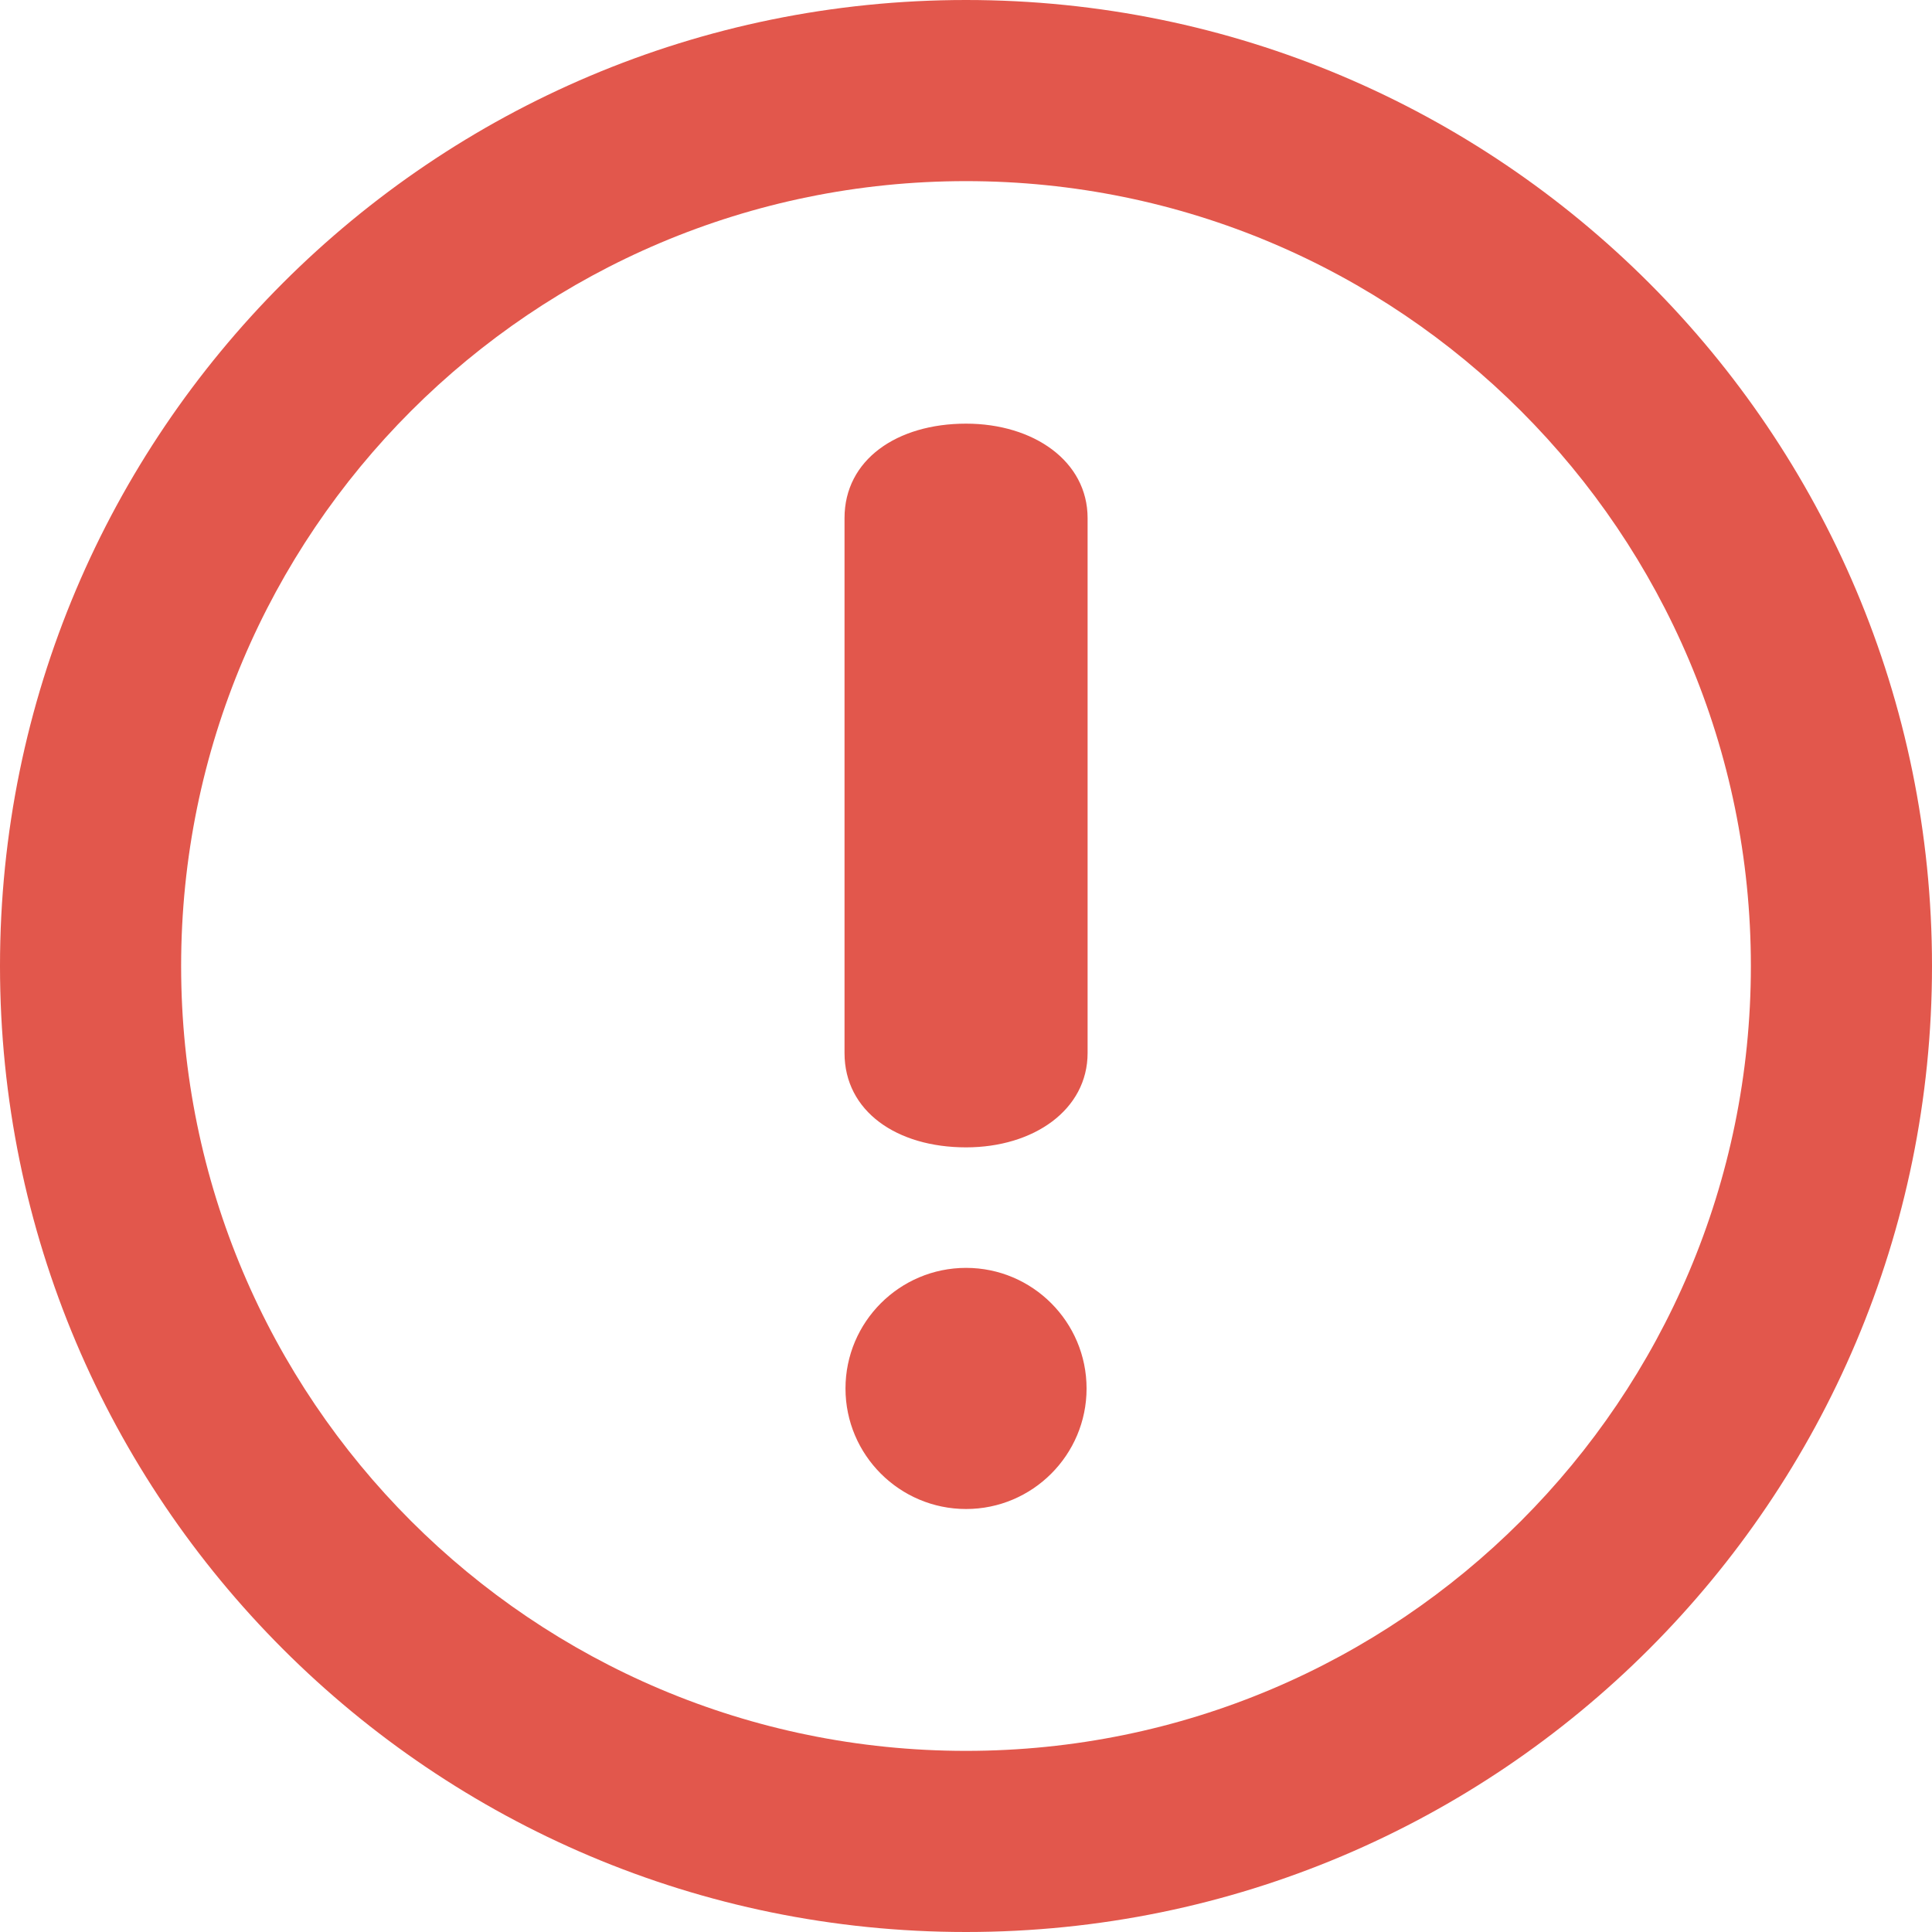
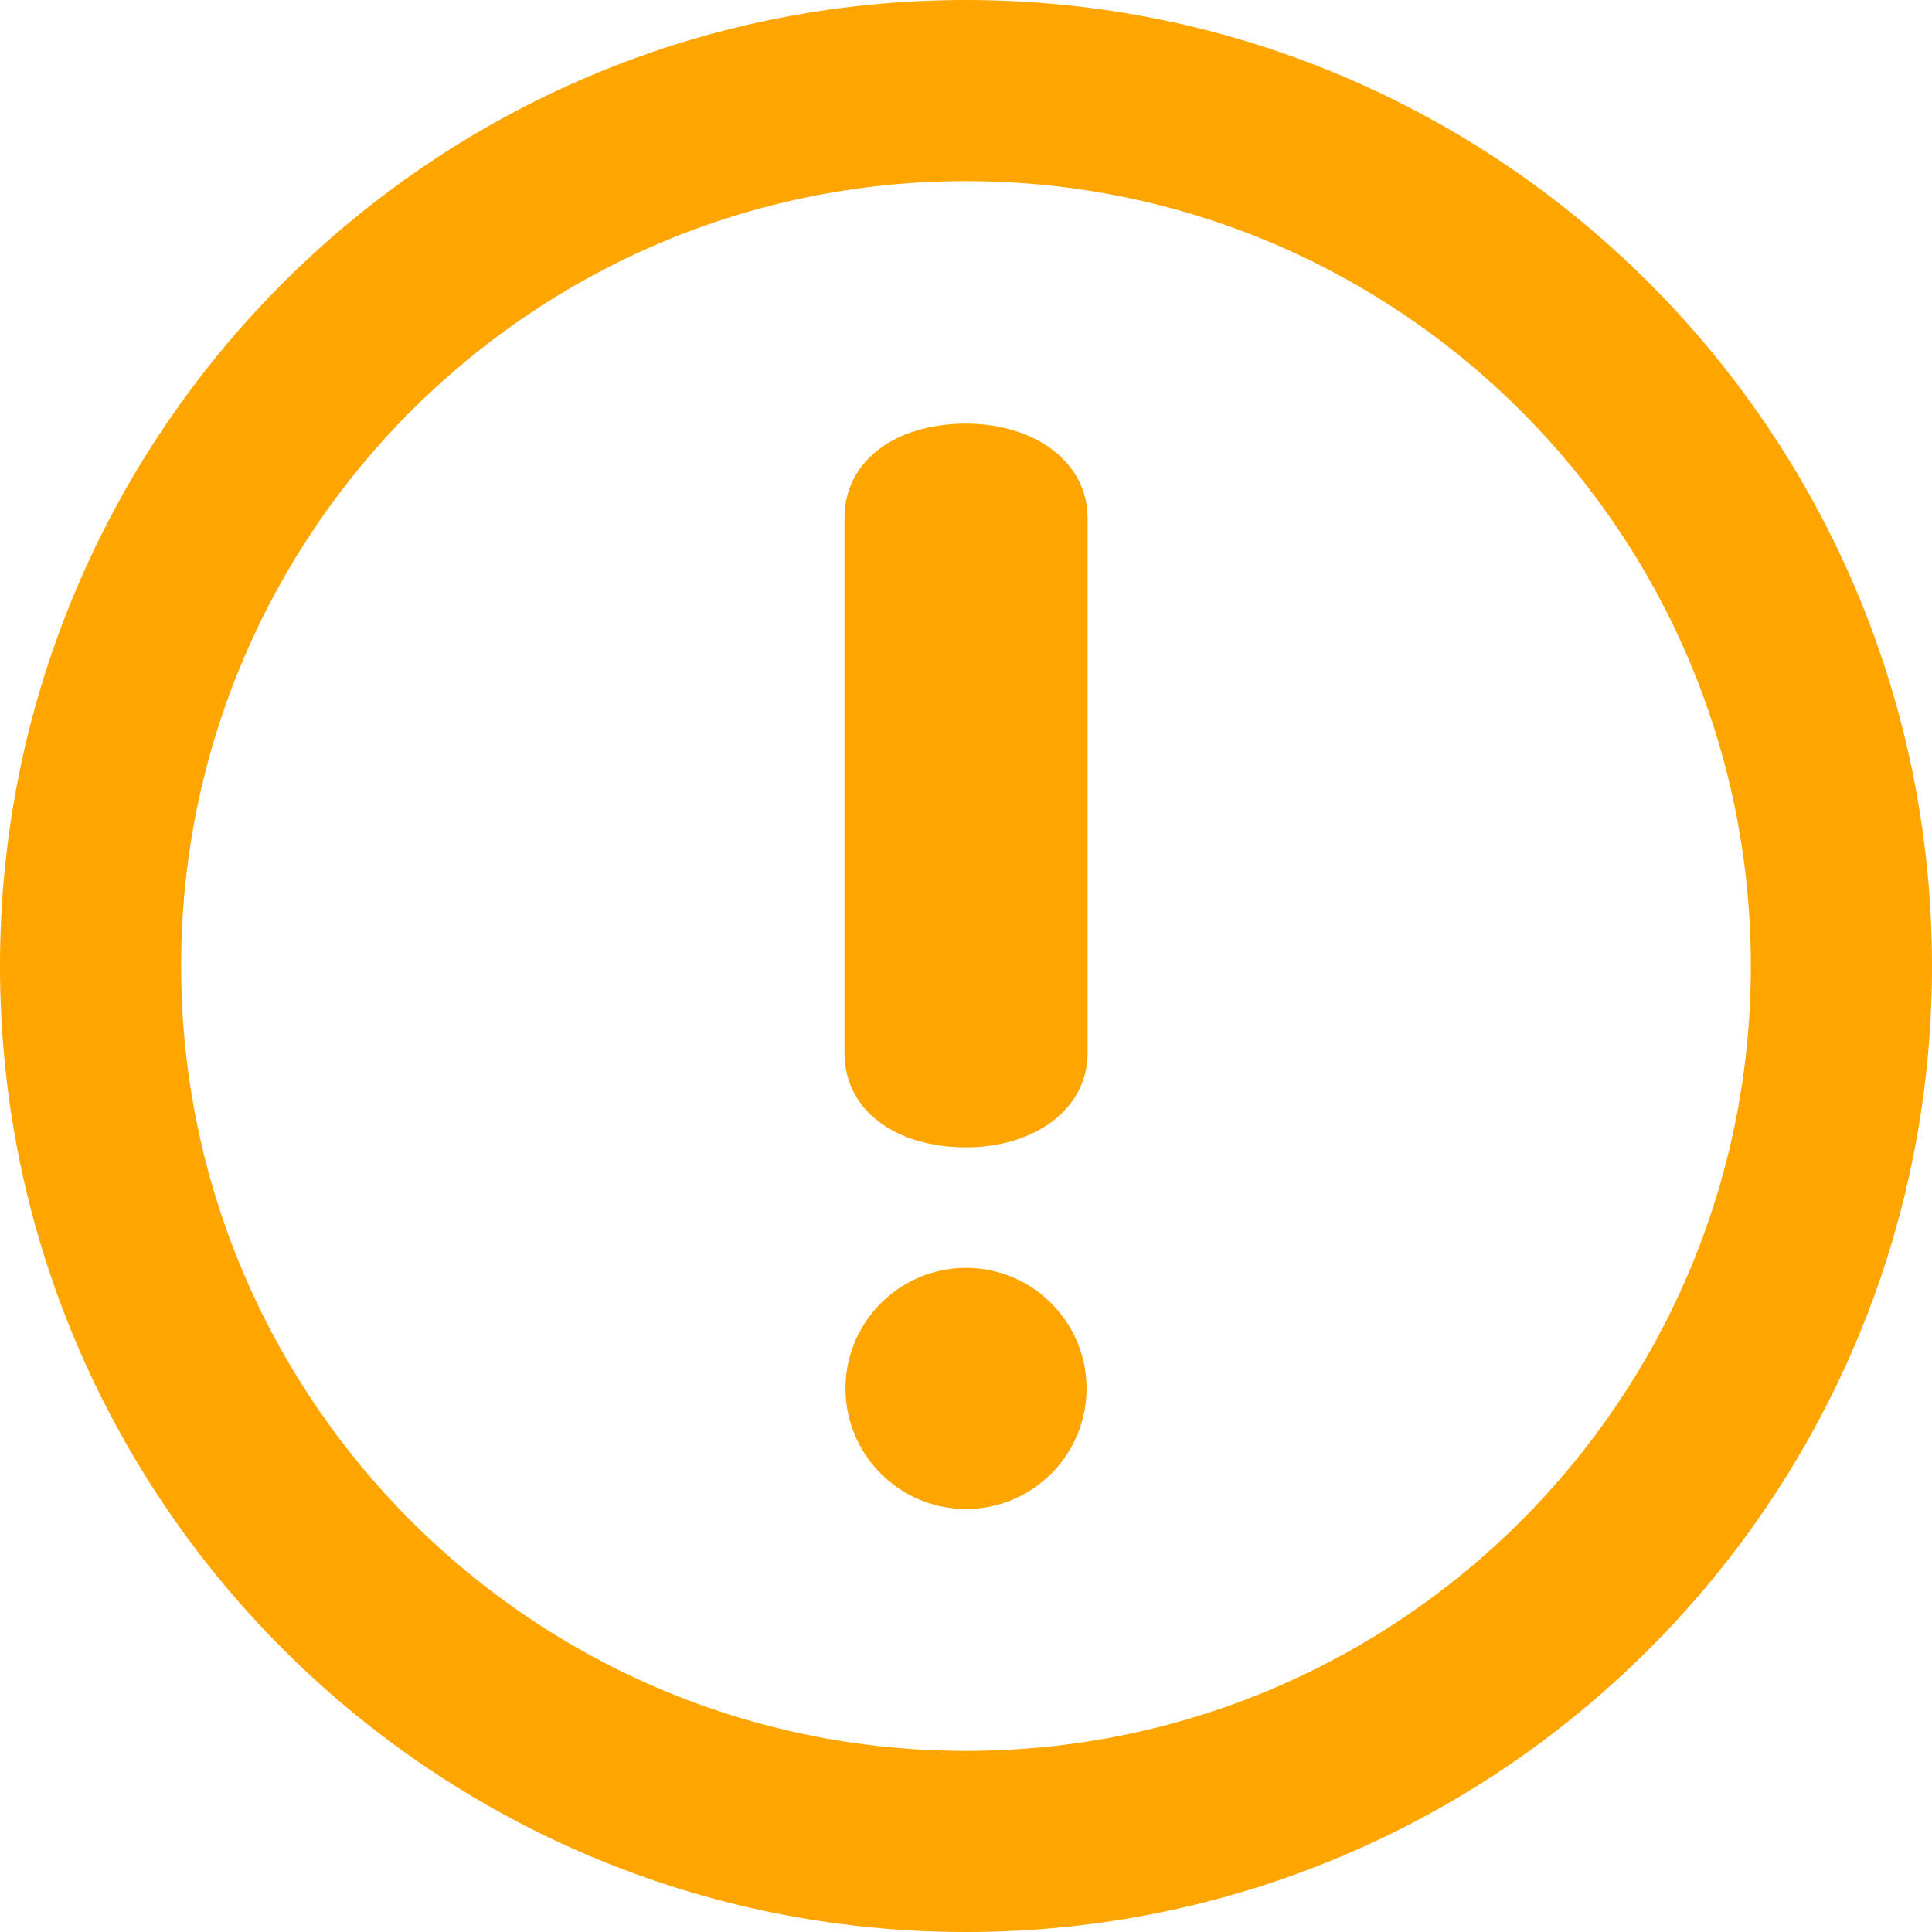
<svg xmlns="http://www.w3.org/2000/svg" width="15" height="15" version="1.1" x="0px" y="0px" viewBox="0 0 286.054 286.054" style="enable-background:new 0 0 286.054 286.054;">
-   <path style="fill:#E2574C;" d="M143.027,0C64.04,0,0,64.04,0,143.027c0,78.996,64.04,143.027,143.027,143.027   c78.996,0,143.027-64.022,143.027-143.027C286.054,64.04,222.022,0,143.027,0z M143.027,259.236   c-64.183,0-116.209-52.026-116.209-116.209S78.844,26.818,143.027,26.818s116.209,52.026,116.209,116.209   S207.21,259.236,143.027,259.236z M143.036,62.726c-10.244,0-17.995,5.346-17.995,13.981v79.201c0,8.644,7.75,13.972,17.995,13.972   c9.994,0,17.995-5.551,17.995-13.972V76.707C161.03,68.277,153.03,62.726,143.036,62.726z M143.036,187.723   c-9.842,0-17.852,8.01-17.852,17.86c0,9.833,8.01,17.843,17.852,17.843s17.843-8.01,17.843-17.843   C160.878,195.732,152.878,187.723,143.036,187.723z" />
+   <path style="fill:#FFA500;" d="M143.027,0C64.04,0,0,64.04,0,143.027c0,78.996,64.04,143.027,143.027,143.027   c78.996,0,143.027-64.022,143.027-143.027C286.054,64.04,222.022,0,143.027,0z M143.027,259.236   c-64.183,0-116.209-52.026-116.209-116.209S78.844,26.818,143.027,26.818s116.209,52.026,116.209,116.209   S207.21,259.236,143.027,259.236z M143.036,62.726c-10.244,0-17.995,5.346-17.995,13.981v79.201c0,8.644,7.75,13.972,17.995,13.972   c9.994,0,17.995-5.551,17.995-13.972V76.707C161.03,68.277,153.03,62.726,143.036,62.726z M143.036,187.723   c-9.842,0-17.852,8.01-17.852,17.86c0,9.833,8.01,17.843,17.852,17.843s17.843-8.01,17.843-17.843   C160.878,195.732,152.878,187.723,143.036,187.723z" />
</svg>
